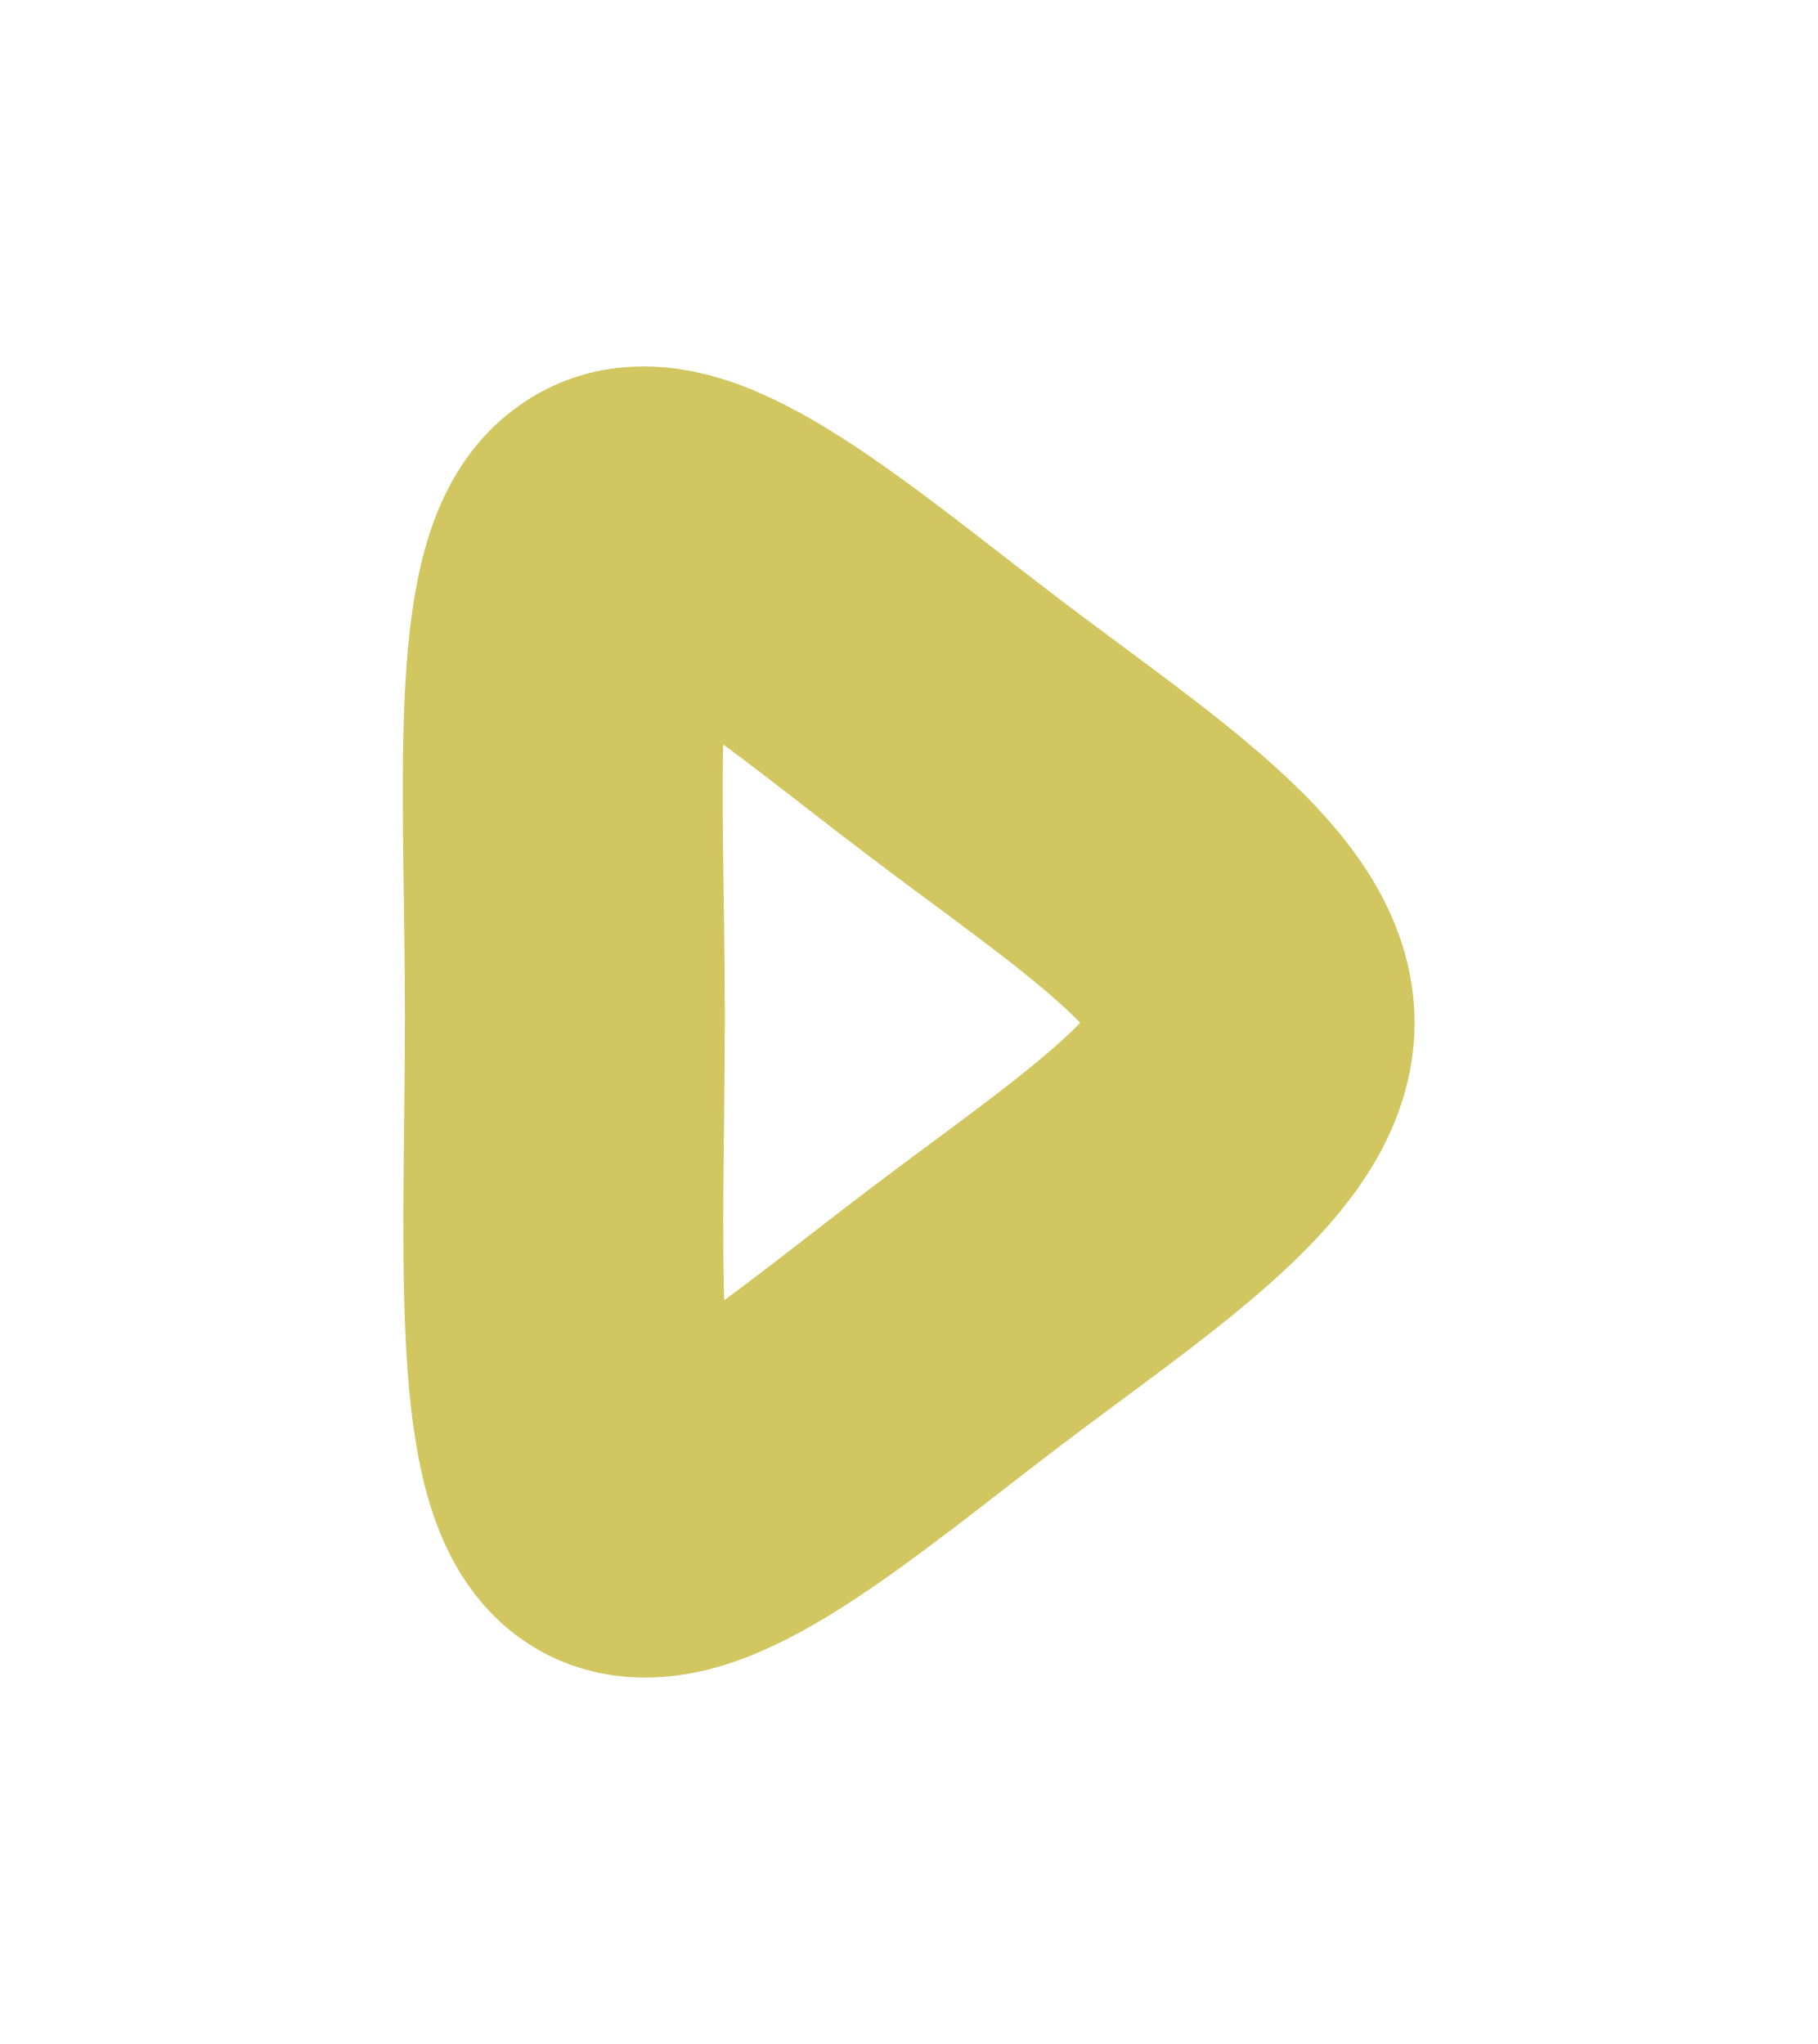
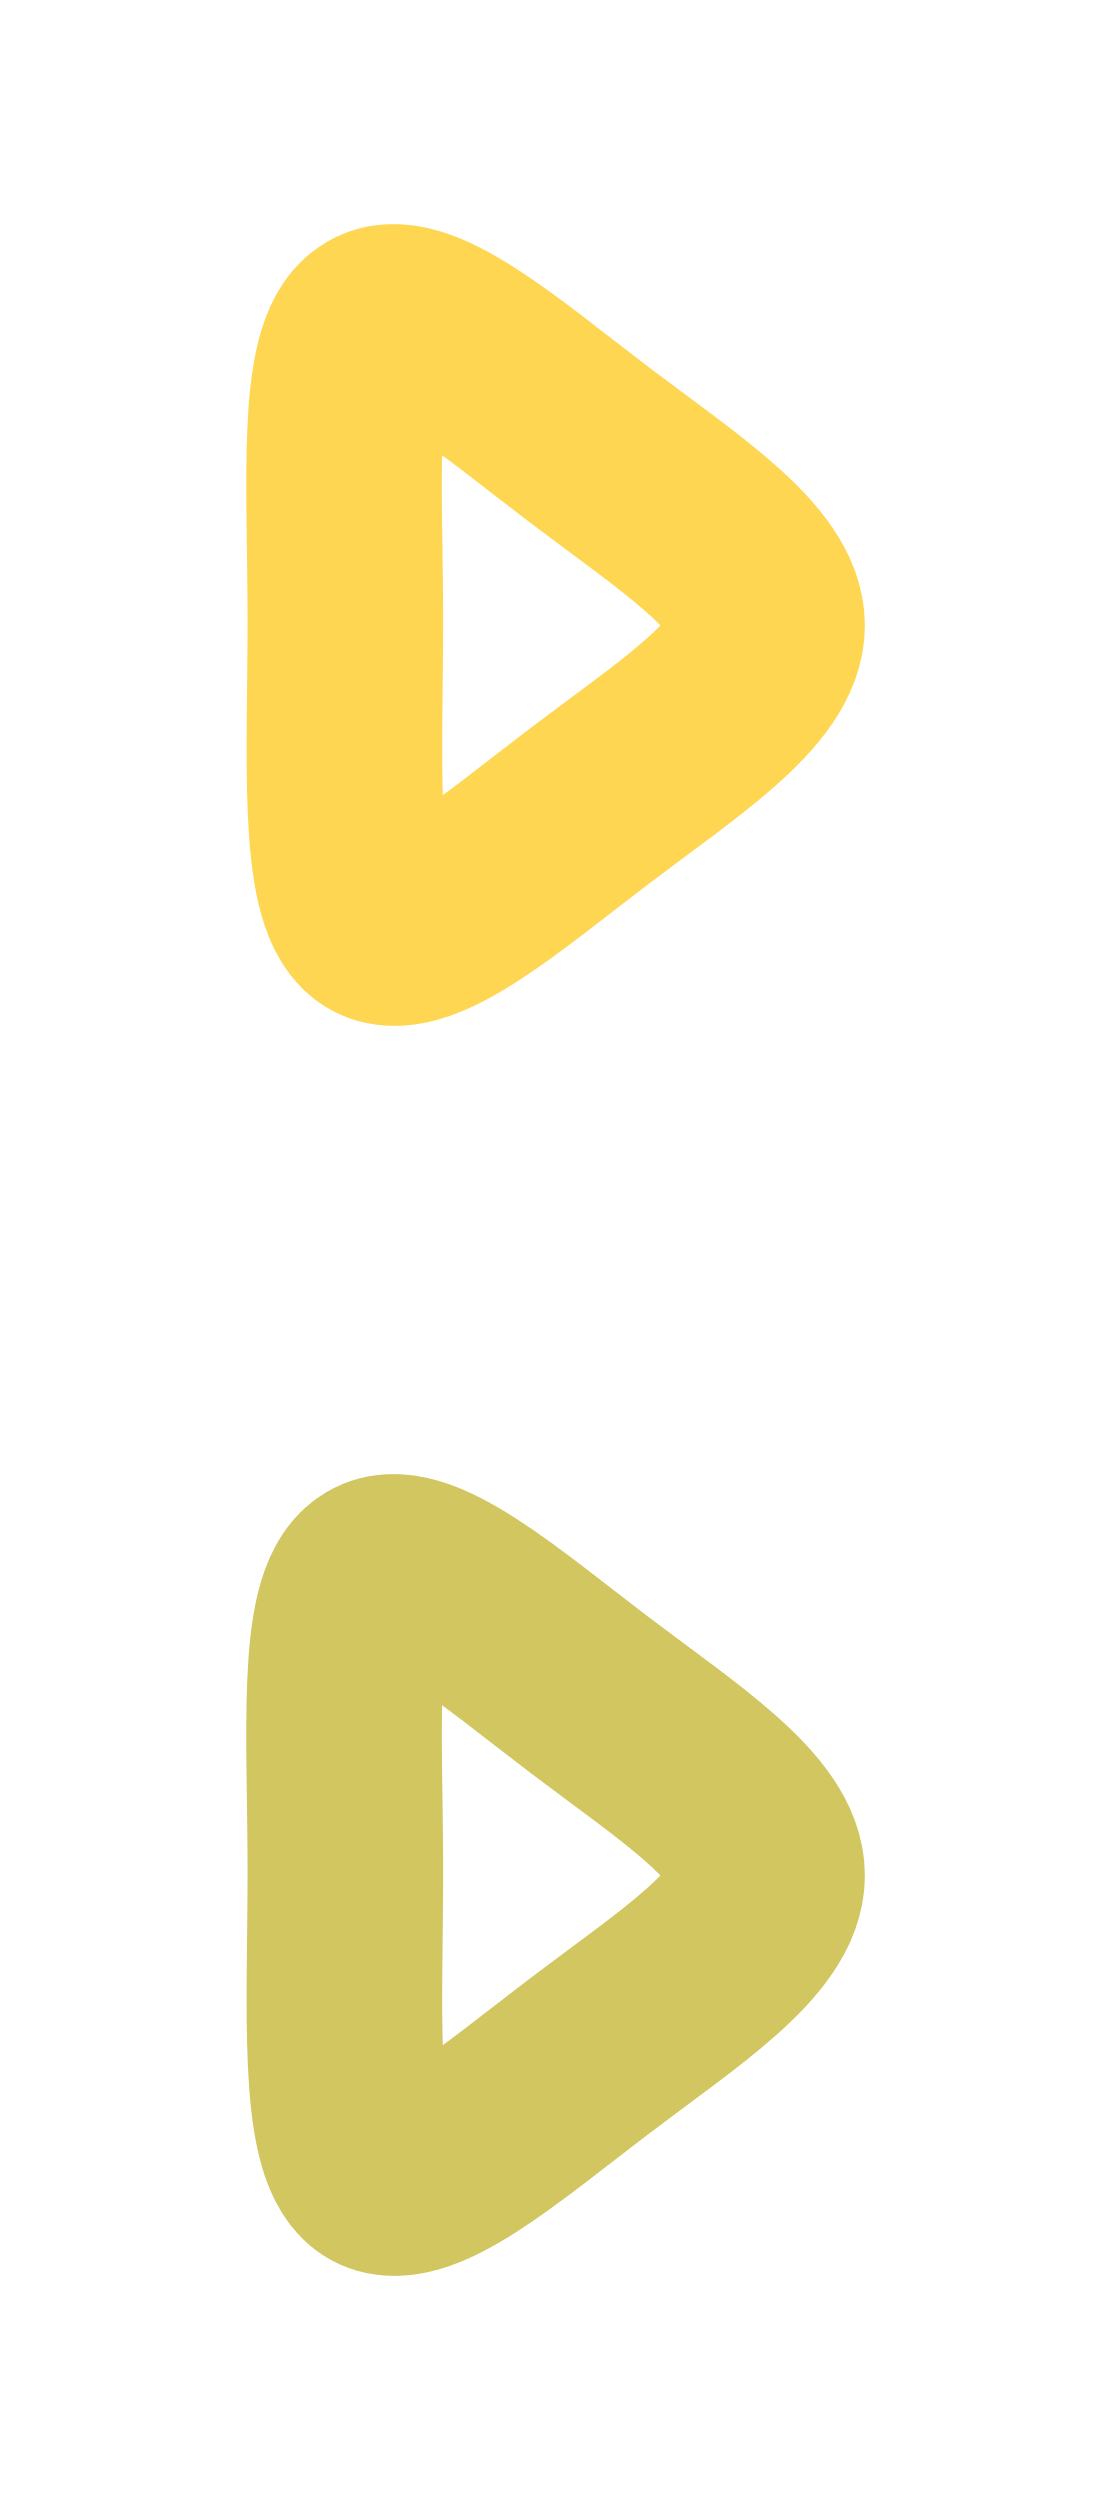
- <svg xmlns="http://www.w3.org/2000/svg" xml:space="preserve" width="16mm" height="18mm" version="1.1" style="shape-rendering:geometricPrecision; text-rendering:geometricPrecision; image-rendering:optimizeQuality; fill-rule:evenodd; clip-rule:evenodd" viewBox="0 0 1025.57 1153.76">
+ <svg xmlns="http://www.w3.org/2000/svg" xml:space="preserve" width="16mm" height="36mm" version="1.1" style="shape-rendering:geometricPrecision; text-rendering:geometricPrecision; image-rendering:optimizeQuality; fill-rule:evenodd; clip-rule:evenodd" viewBox="0 0 1025.57 2307.53">
  <defs>
    <style type="text/css">
   
+     .str1 {stroke:#FFCC29;stroke-width:180.52;stroke-miterlimit:22.926;stroke-opacity:0.812}
    .str0 {stroke:#C6B93A;stroke-width:180.52;stroke-miterlimit:22.926;stroke-opacity:0.812}
    .fil1 {fill:none}
    .fil0 {fill:none}
   
  </style>
  </defs>
  <g id="Layer_x0020_1">
-     <path class="fil0 str0" d="M345.56 850.93c-35.26,-26.79 -26.79,-153.73 -26.79,-277.83 0,-124.11 -9.87,-246.8 26.79,-270.78 35.26,-25.38 117.06,46.54 198.85,108.59 81.8,62.05 163.6,114.24 163.6,166.42 0,52.18 -81.8,104.36 -163.6,166.42 -81.8,62.05 -163.6,133.98 -198.85,107.18z" />
+     <path class="fil0 str0" d="M345.56 2004.69c-35.26,-26.79 -26.79,-153.73 -26.79,-277.83 0,-124.11 -9.87,-246.8 26.79,-270.78 35.26,-25.38 117.06,46.54 198.85,108.59 81.8,62.05 163.6,114.24 163.6,166.42 0,52.18 -81.8,104.36 -163.6,166.42 -81.8,62.05 -163.6,133.98 -198.85,107.18z" />
+     <polygon class="fil1" points="-0,1153.76 1025.57,1153.76 1025.57,2307.53 -0,2307.53 " />
+     <path class="fil0 str1" d="M345.56 850.93c-35.26,-26.79 -26.79,-153.73 -26.79,-277.83 0,-124.11 -9.87,-246.8 26.79,-270.78 35.26,-25.38 117.06,46.54 198.85,108.59 81.8,62.05 163.6,114.24 163.6,166.42 0,52.18 -81.8,104.36 -163.6,166.42 -81.8,62.05 -163.6,133.98 -198.85,107.18z" />
    <polygon class="fil1" points="-0,0 1025.57,0 1025.57,1153.76 -0,1153.76 " />
  </g>
</svg>
